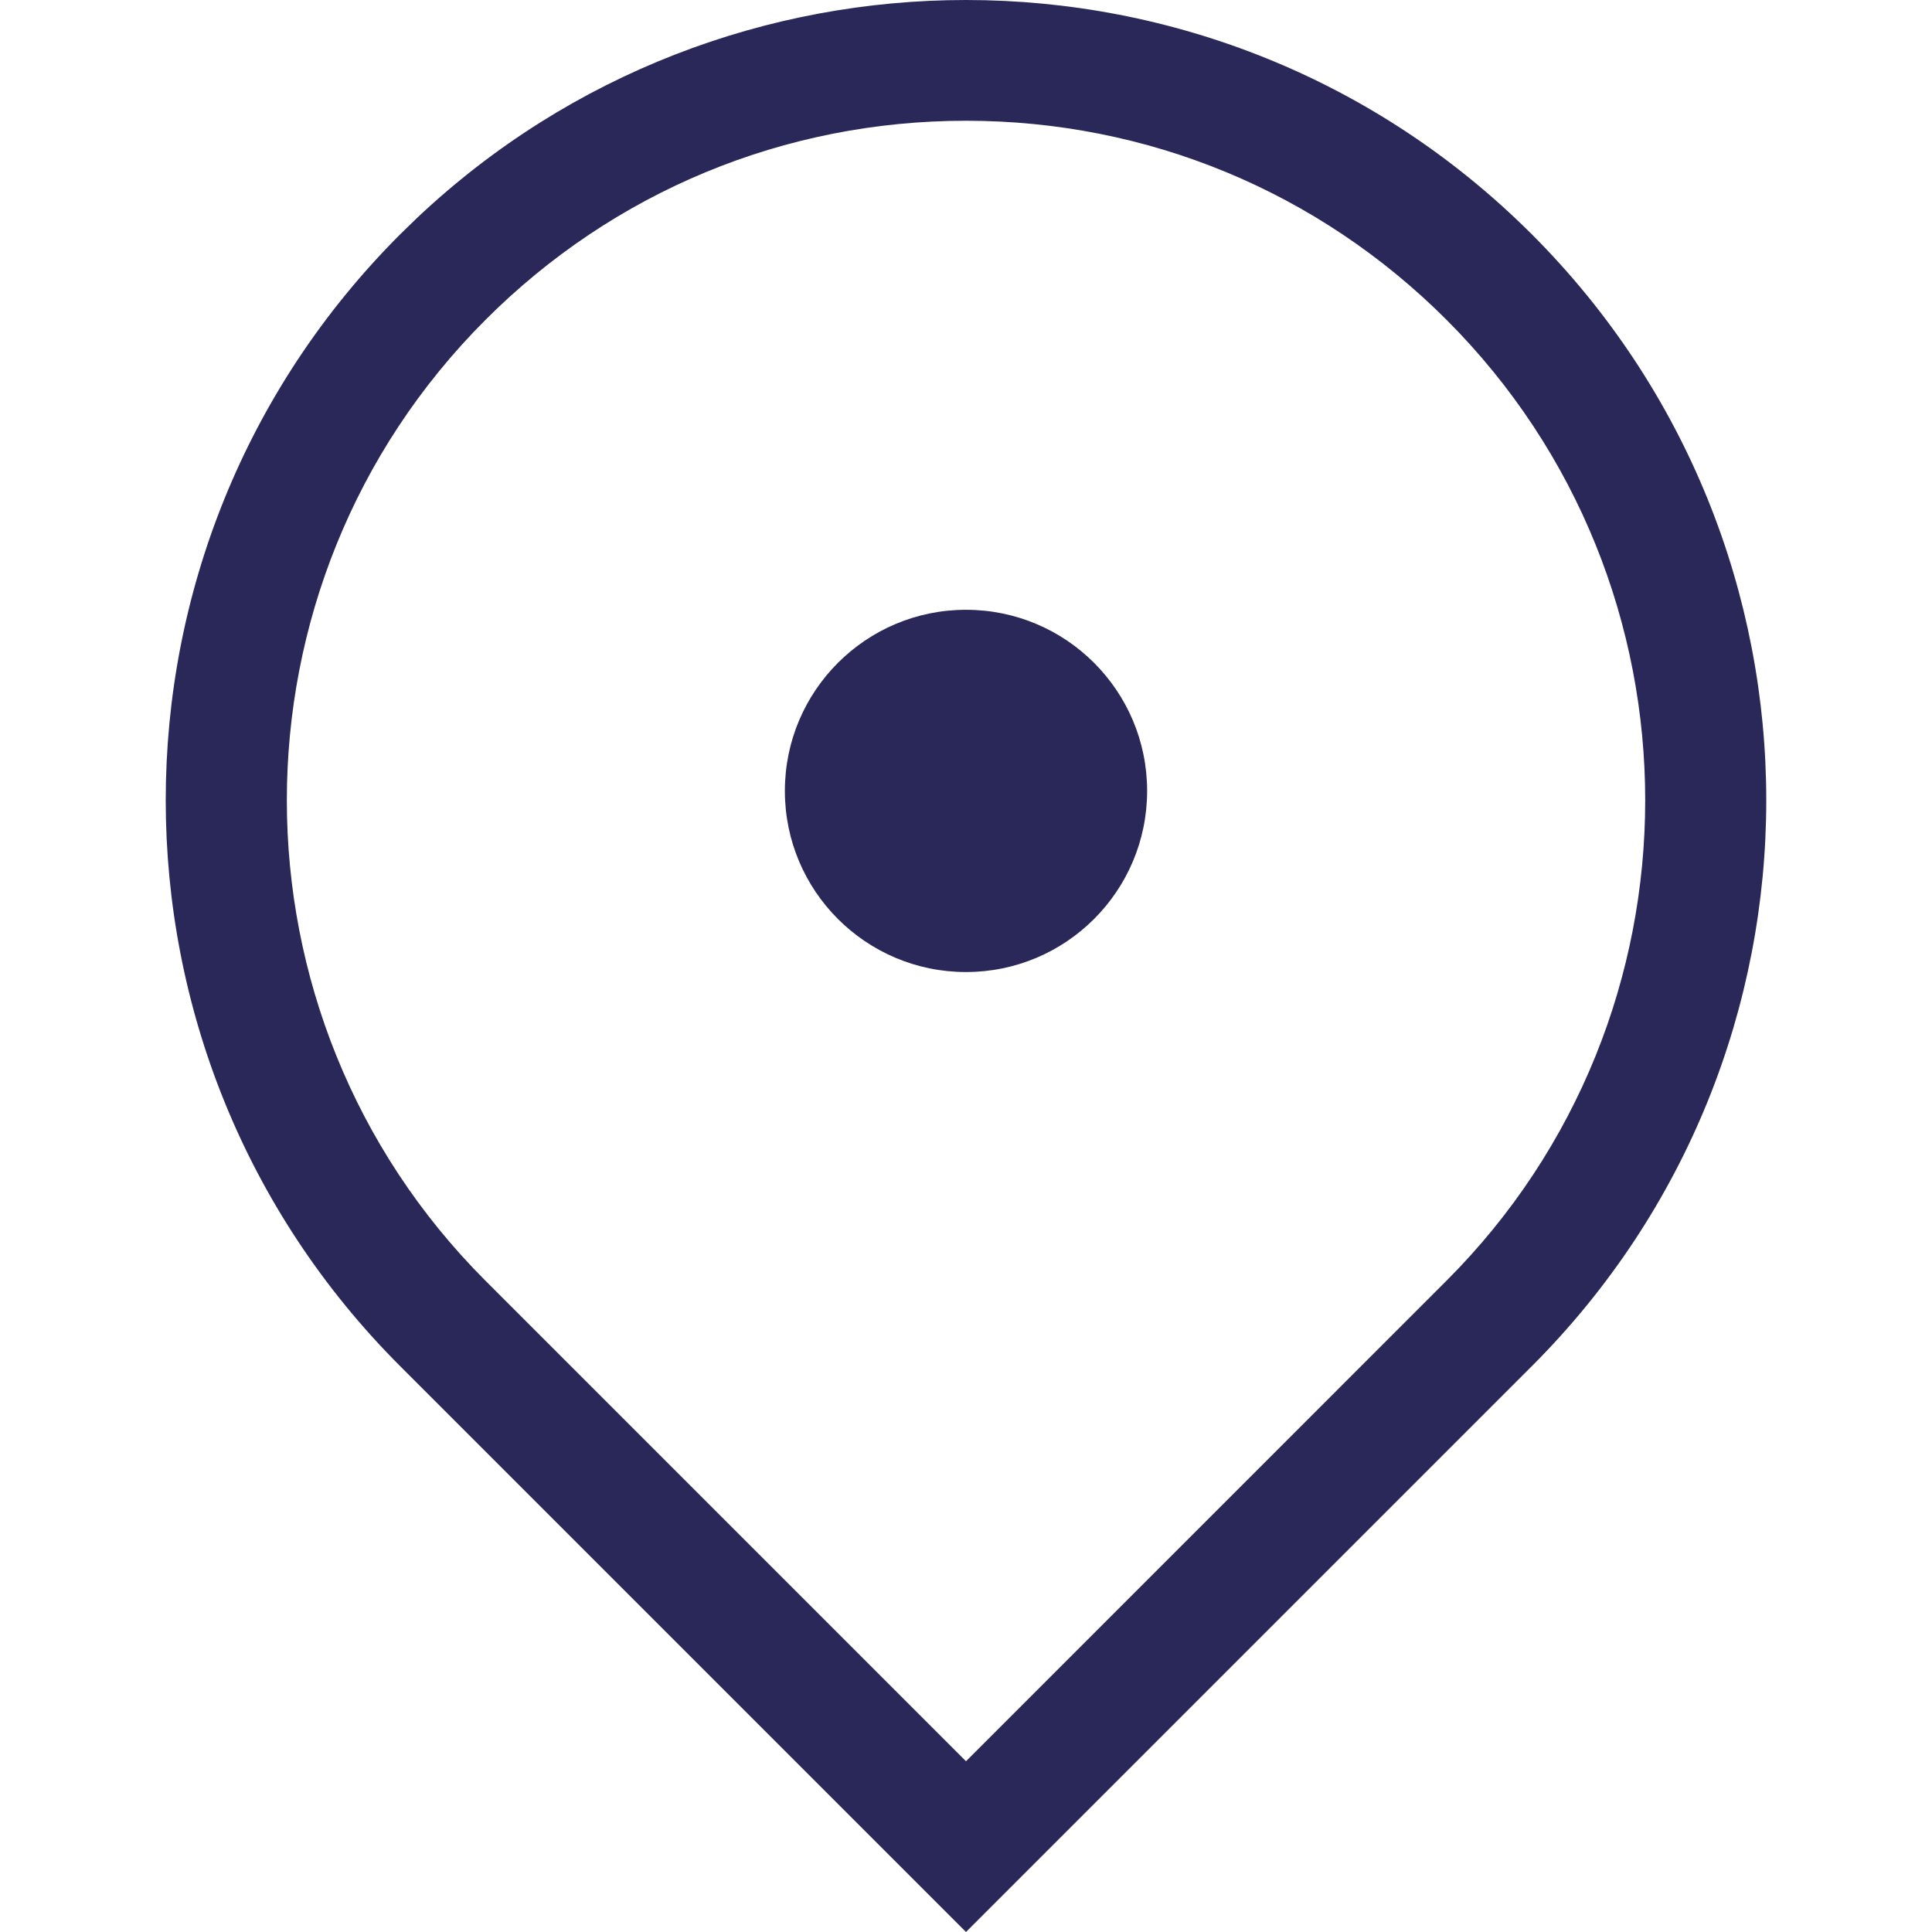
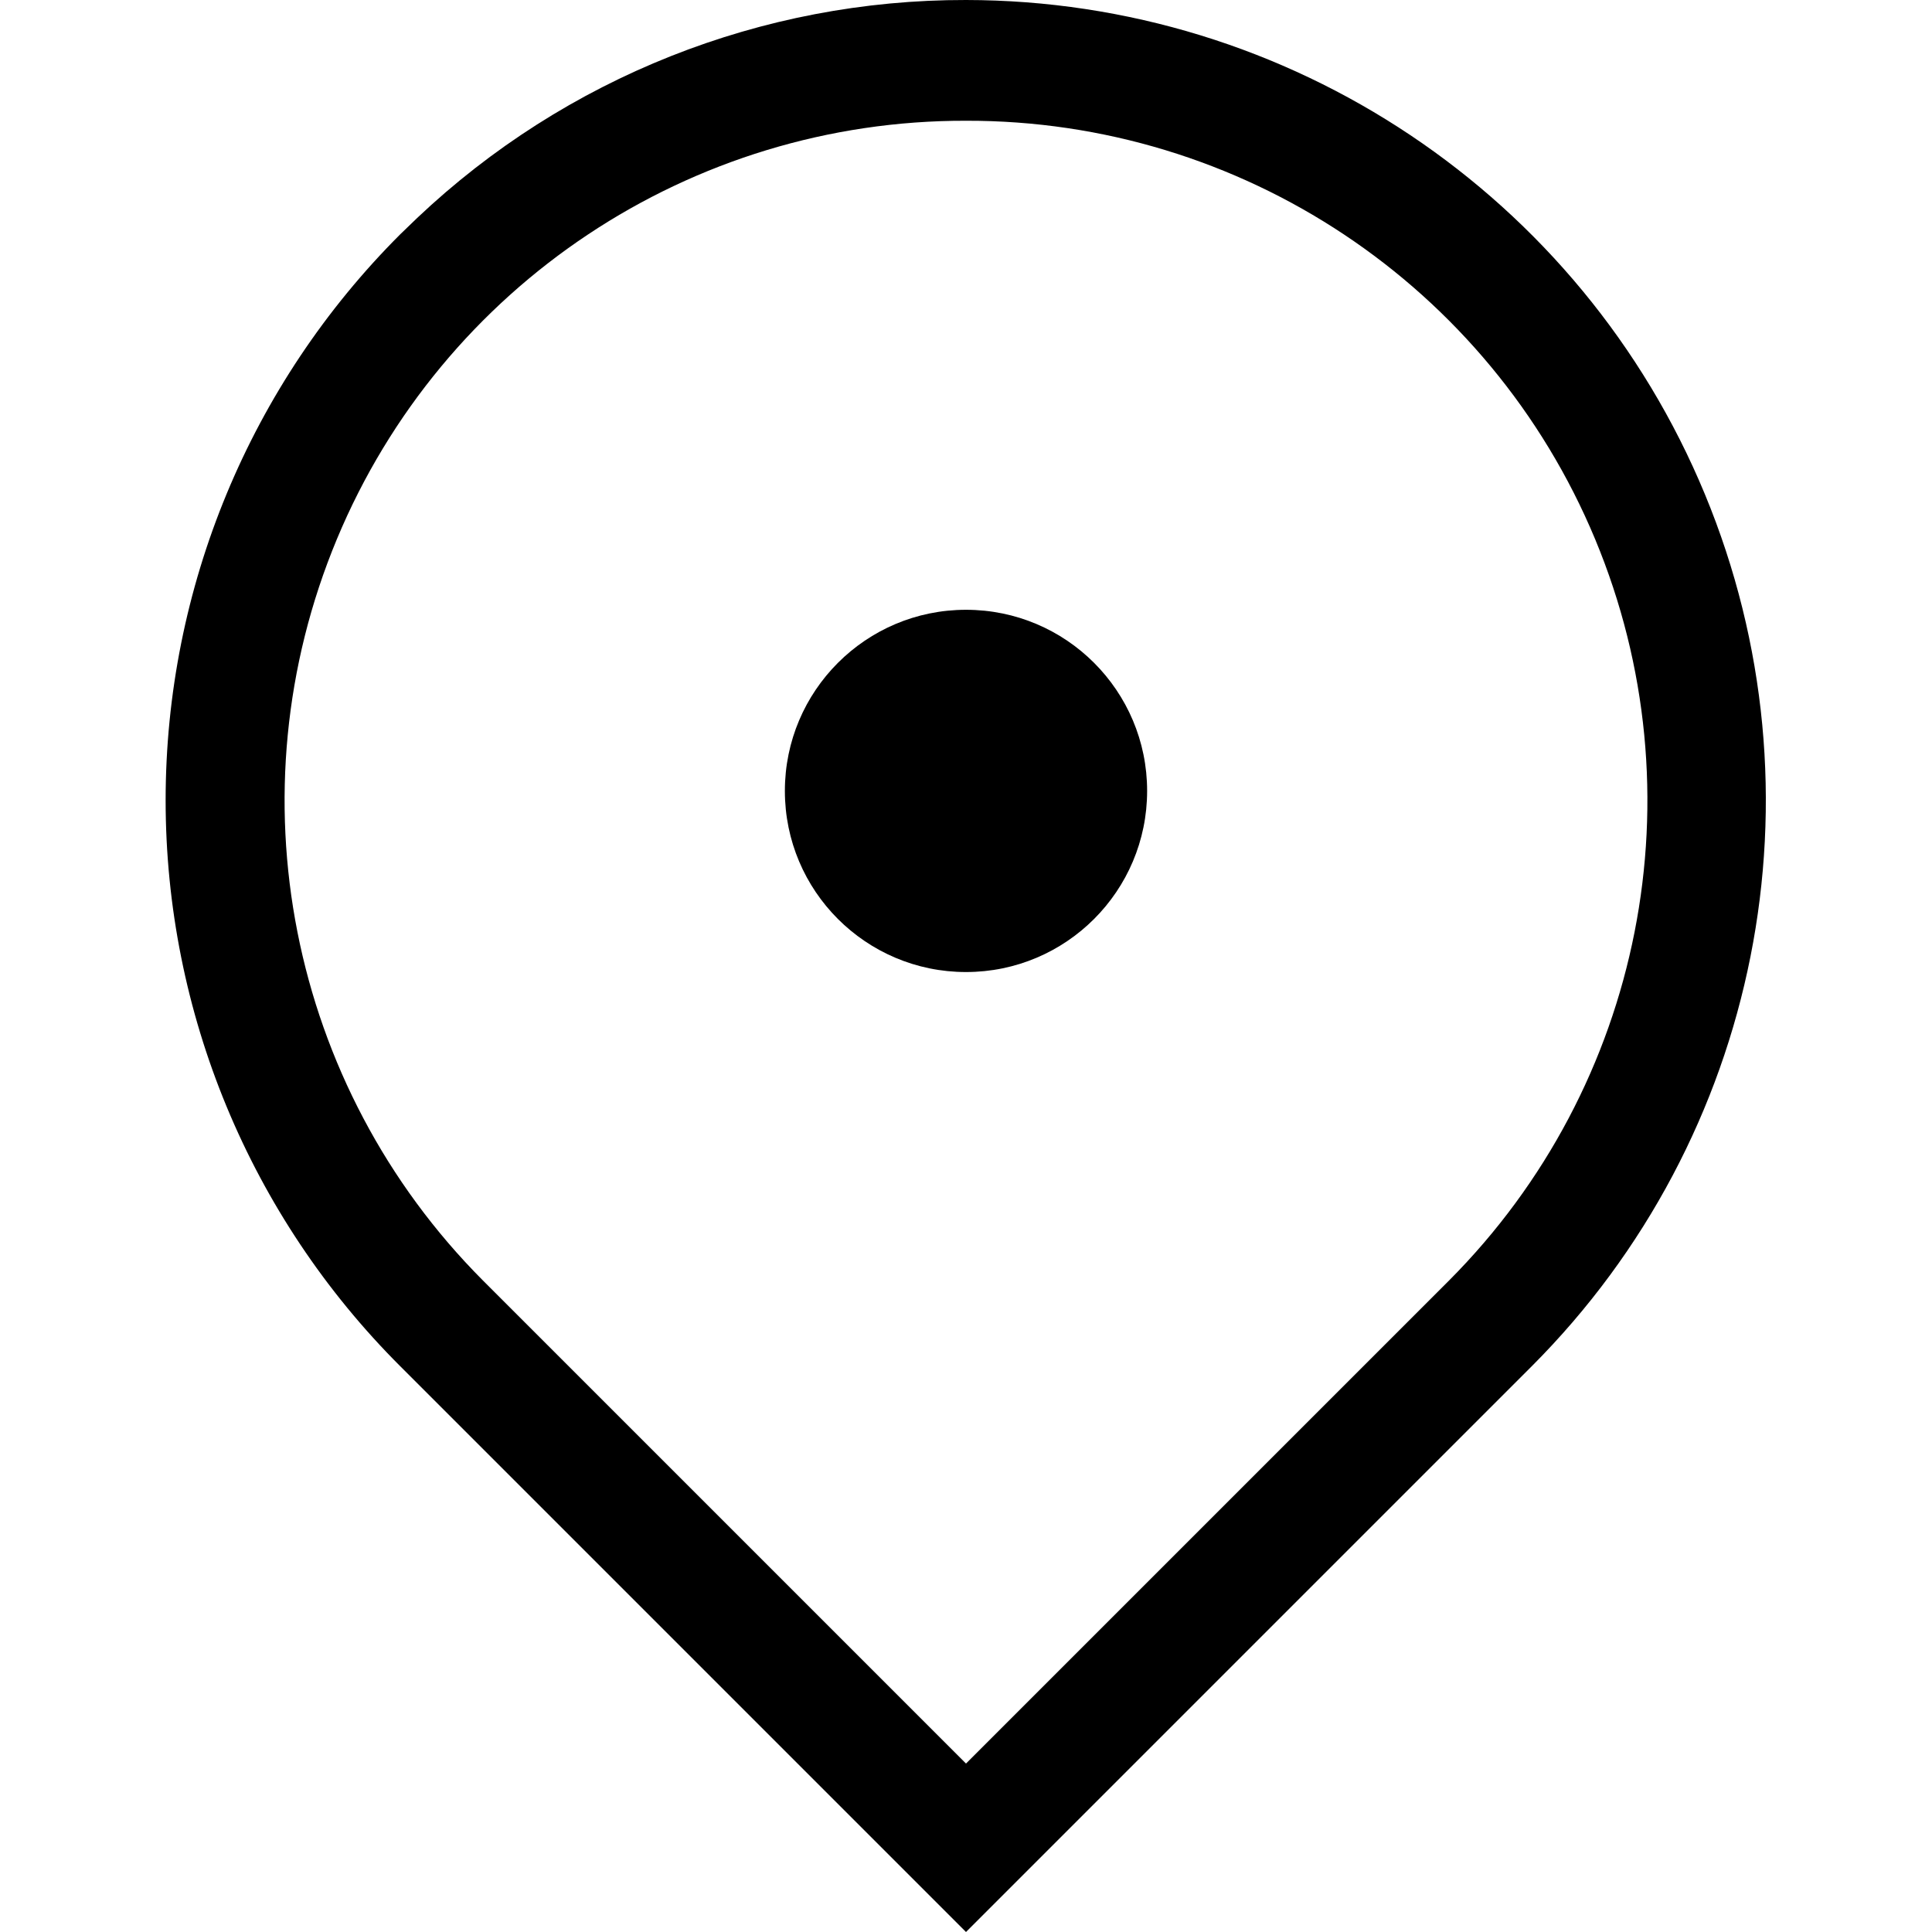
- <svg xmlns="http://www.w3.org/2000/svg" width="32px" height="32px" viewBox="0 0 32 32" version="1.1">
-   <g id="Atoms/Ikoner/Ui/Location-pin/Red" stroke="none" stroke-width="1" fill="none" fill-rule="evenodd">
-     <g id="Kart-Pin">
-       <path d="M16,0 C19.392,0 22.784,1.294 25.373,3.882 C30.549,9.059 30.549,17.451 25.373,22.627 L25.373,22.627 L16,32 L6.627,22.627 C1.451,17.451 1.451,9.058 6.627,3.882 L6.627,3.882 L6.907,3.61 C9.458,1.203 12.729,0 16,0 Z M16,2 C12.994,2 10.167,3.171 8.042,5.297 C3.654,9.685 3.654,16.826 8.042,21.214 L8.042,21.214 L16,29.172 L23.958,21.213 C28.347,16.825 28.347,9.685 23.958,5.296 C21.833,3.171 19.006,2 16,2 Z" id="Combined-Shape" fill="#2A2859" />
-       <circle id="Oval" fill="#2A2859" cx="16" cy="13.1" r="3" />
-     </g>
+ <svg xmlns="http://www.w3.org/2000/svg" width="32" height="32" viewBox="0 0 32 32">
+   <defs>
+     <style>.cls-1{fill-rule:evenodd;}</style>
+   </defs>
+   <g id="lacation-pin">
+     <path id="Combined-Shape" class="cls-1" d="M16,0a13.26,13.26,0,0,1,9.37,22.63h0L16,32,6.63,22.63a13.25,13.25,0,0,1,0-18.75h0l.28-.27A13.19,13.19,0,0,1,16,0Zm0,2A11.26,11.26,0,0,0,8,21.21H8l8,8,8-8A11.26,11.26,0,0,0,16,2Z" />
+     <circle id="Oval" cx="16" cy="13.1" r="3" />
  </g>
</svg>
